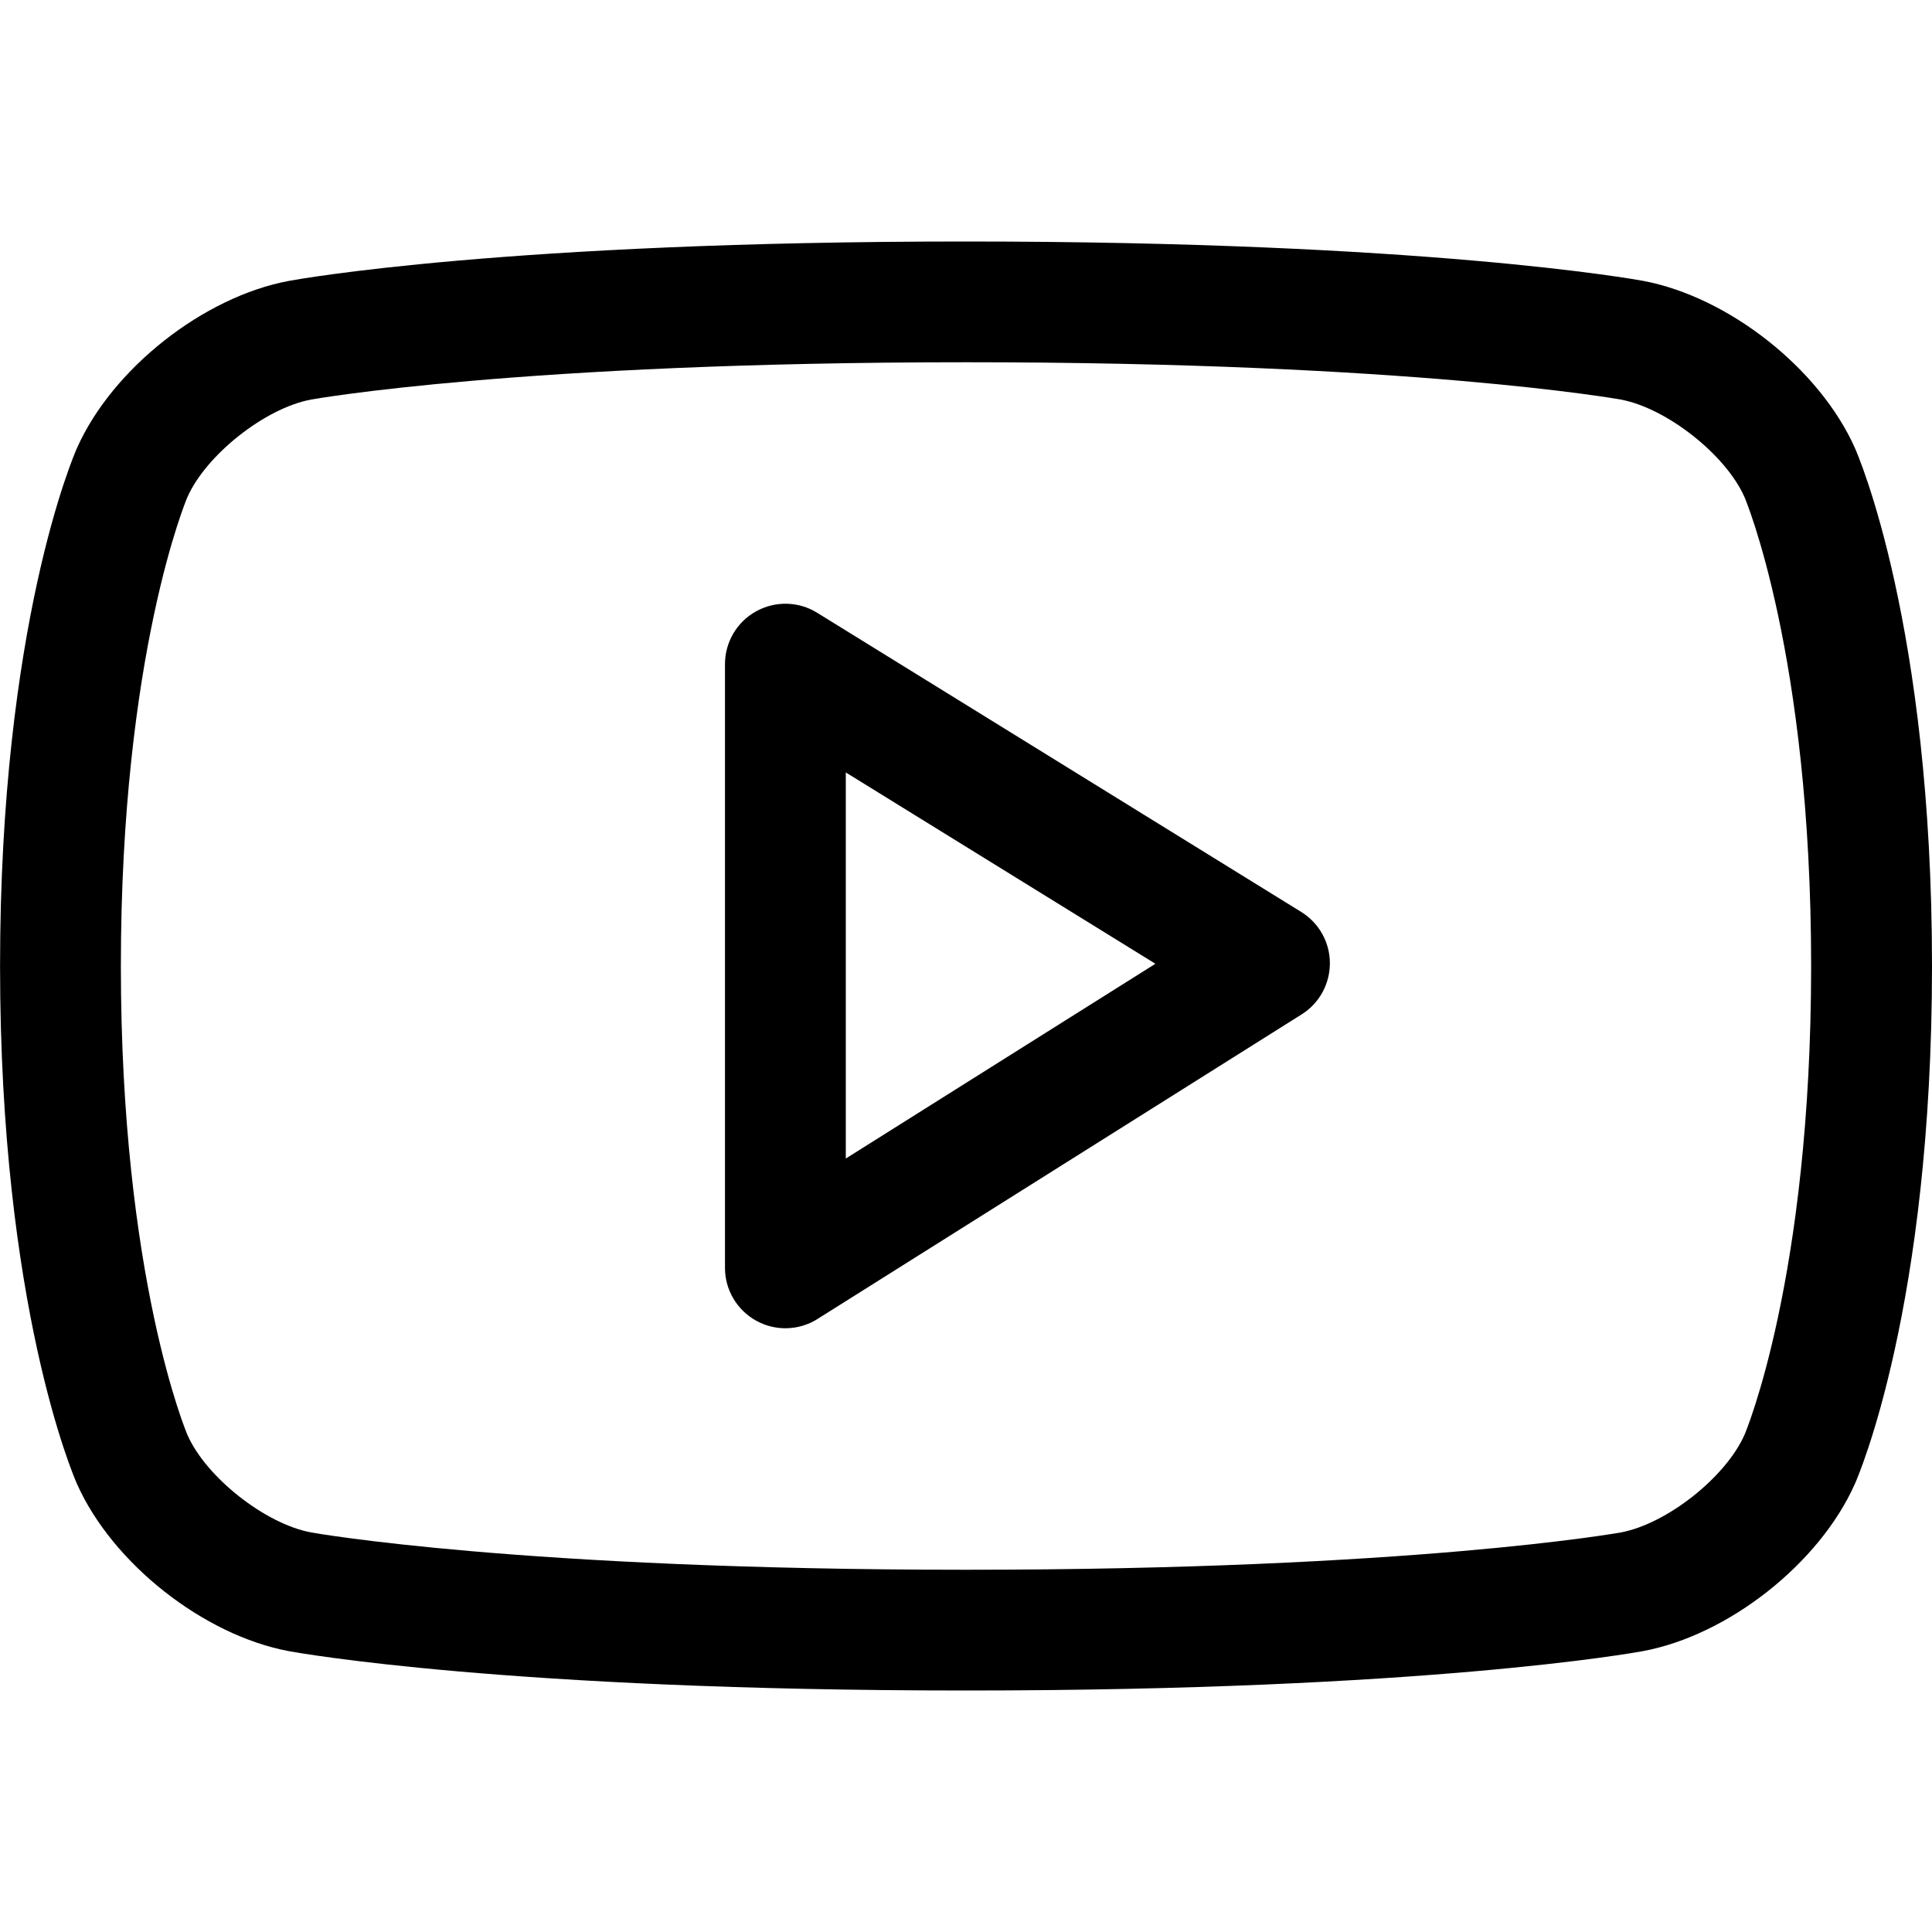
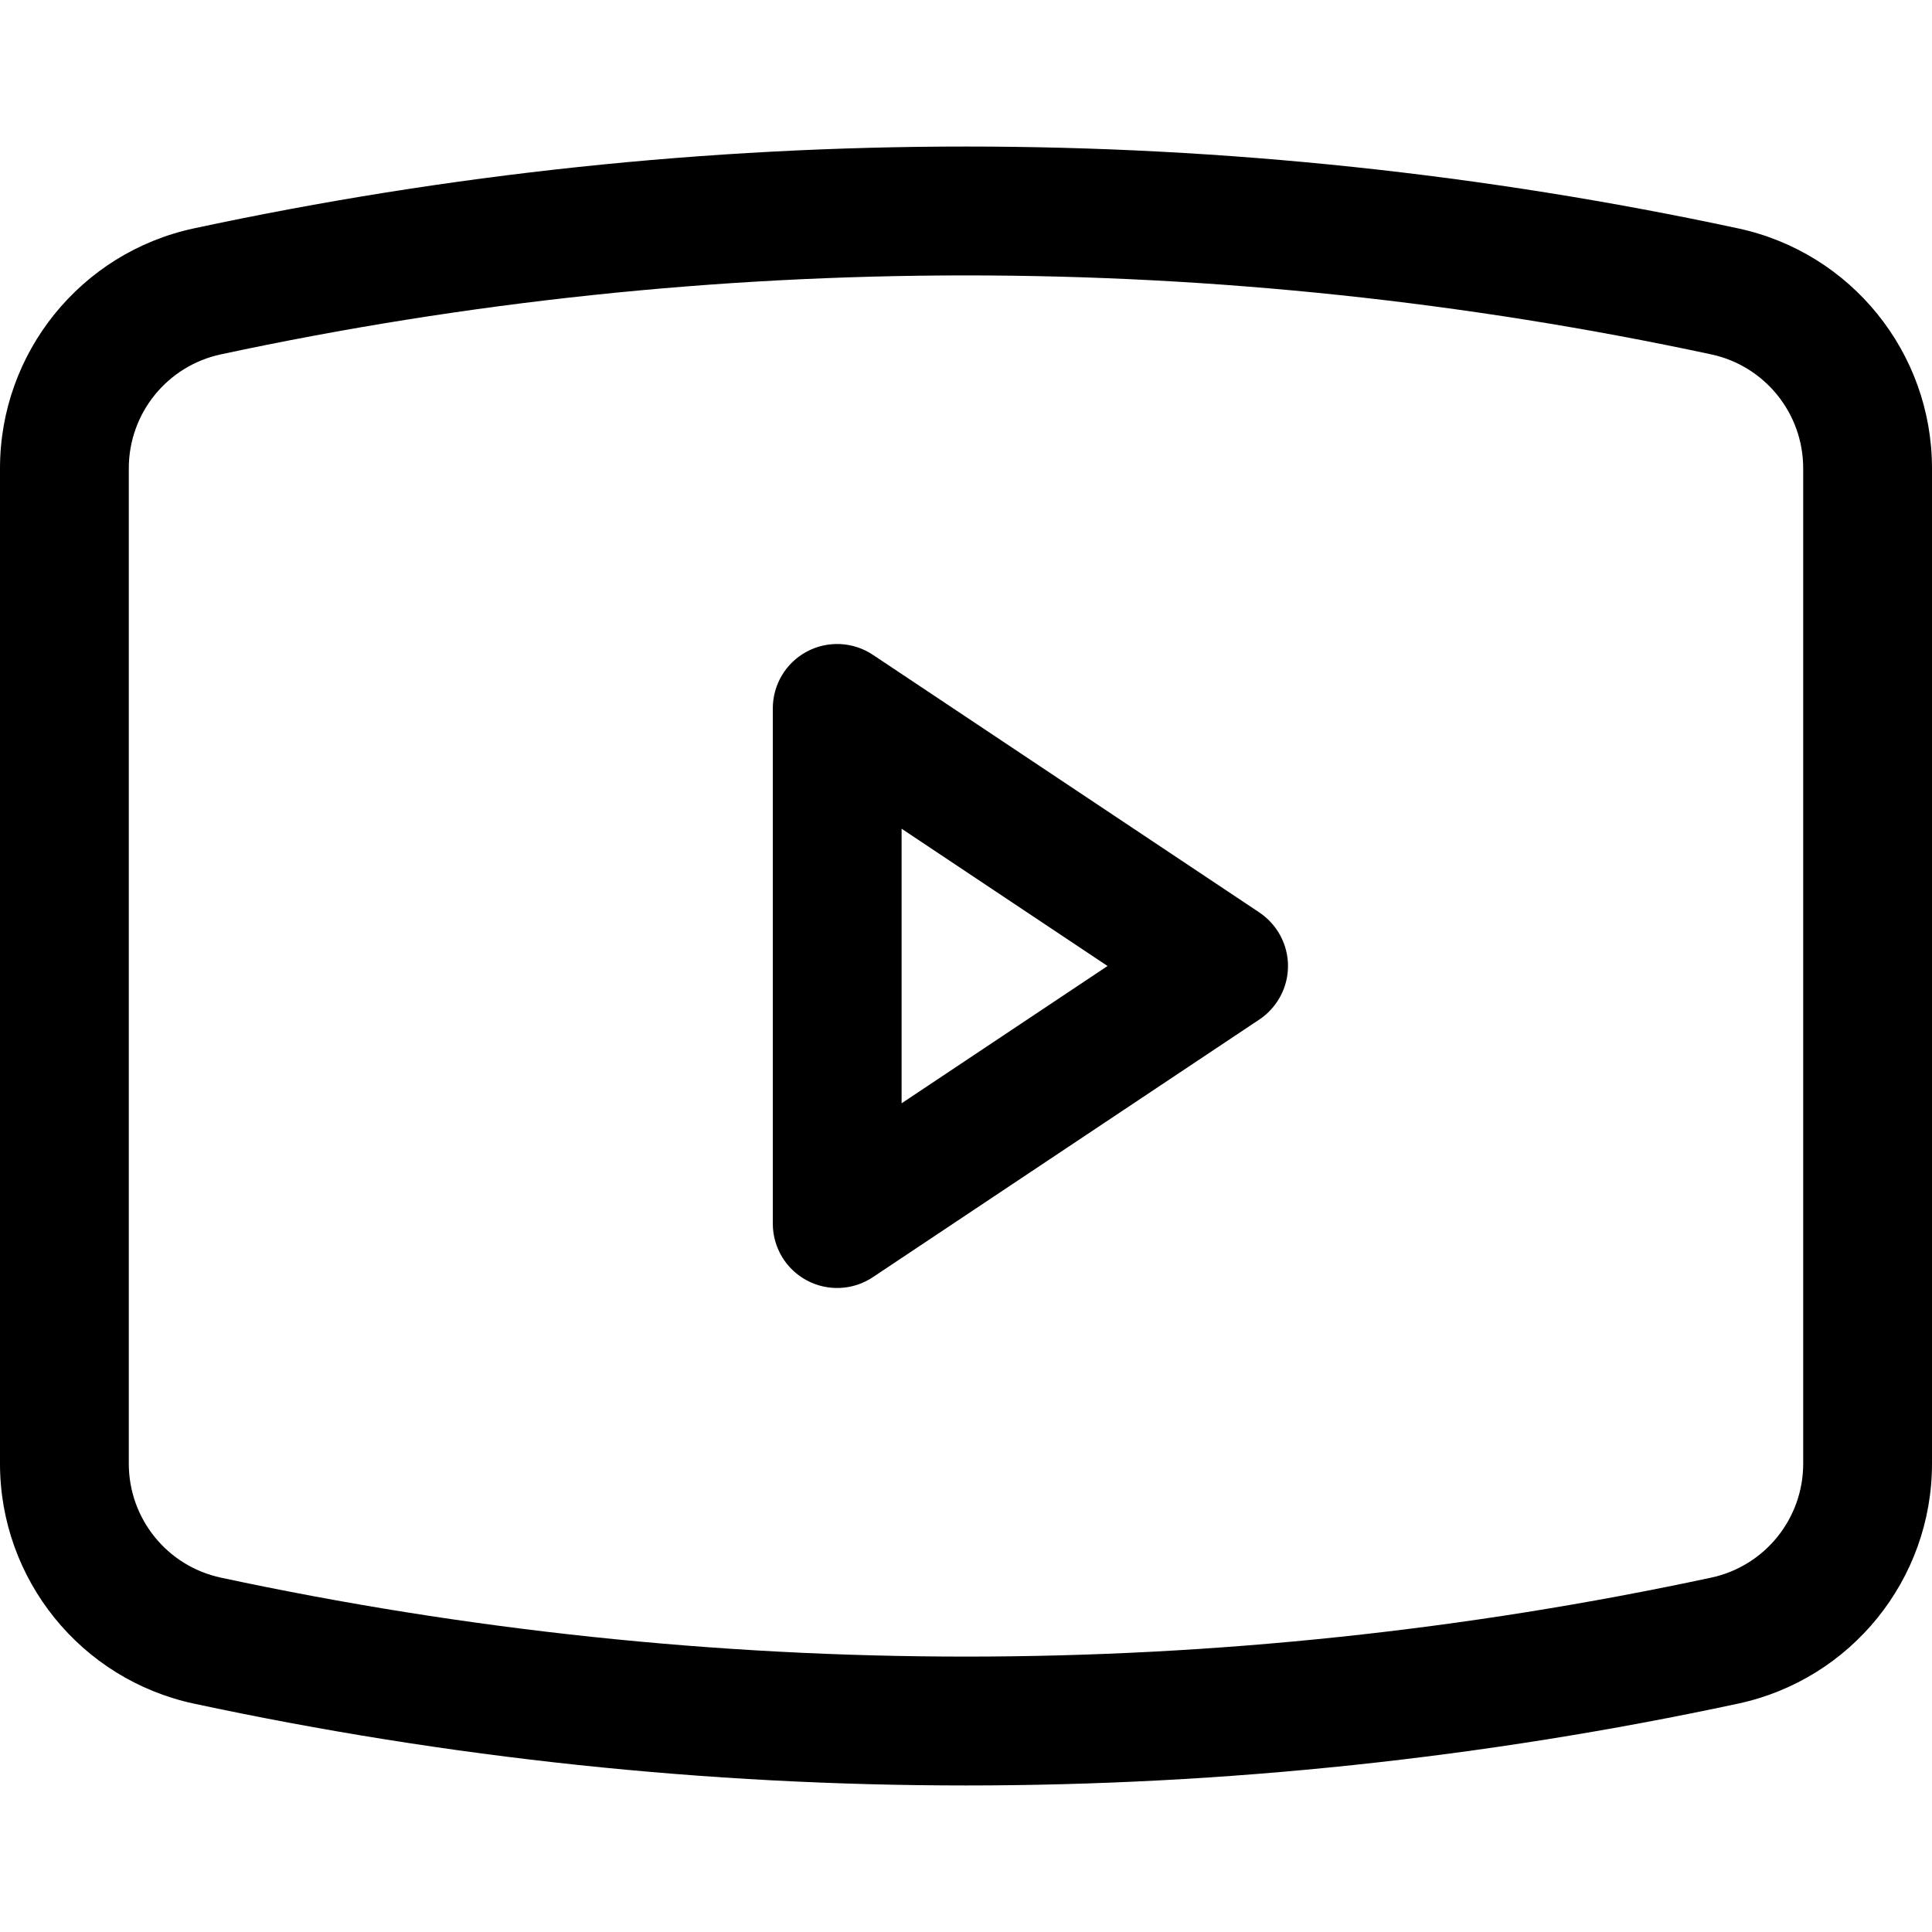
- <svg xmlns="http://www.w3.org/2000/svg" fill="#000000" width="800px" height="800px" viewBox="0 -4 32 32" preserveAspectRatio="xMidYMid">
-   <path d="M30.722,20.579 C30.137,21.894 28.628,23.085 27.211,23.348 C27.066,23.375 23.603,24.000 16.010,24.000 L15.990,24.000 C8.398,24.000 4.932,23.375 4.788,23.349 C3.371,23.085 1.861,21.894 1.275,20.578 C1.223,20.461 0.001,17.647 0.001,12.000 C0.001,6.353 1.223,3.538 1.275,3.421 C1.861,2.105 3.371,0.915 4.788,0.652 C4.932,0.625 8.398,-0.000 15.990,-0.000 C23.603,-0.000 27.066,0.625 27.210,0.651 C28.628,0.915 30.137,2.105 30.723,3.420 C30.775,3.538 32.000,6.353 32.000,12.000 C32.000,17.647 30.775,20.461 30.722,20.579 ZM28.893,4.230 C28.581,3.529 27.603,2.759 26.845,2.618 C26.813,2.612 23.386,2.000 16.010,2.000 C8.615,2.000 5.185,2.612 5.152,2.618 C4.394,2.759 3.417,3.529 3.104,4.234 C3.094,4.255 2.002,6.829 2.002,12.000 C2.002,17.170 3.094,19.744 3.106,19.770 C3.417,20.471 4.394,21.241 5.153,21.382 C5.185,21.388 8.615,22.000 15.990,22.000 L16.010,22.000 C23.386,22.000 26.813,21.388 26.846,21.382 C27.604,21.241 28.581,20.471 28.894,19.766 C28.904,19.744 29.998,17.170 29.998,12.000 C29.998,6.830 28.904,4.255 28.893,4.230 ZM13.541,17.846 C13.379,17.949 13.193,18.000 13.008,18.000 C12.842,18.000 12.676,17.959 12.525,17.875 C12.206,17.699 12.008,17.364 12.008,17.000 L12.008,7.000 C12.008,6.637 12.204,6.303 12.521,6.127 C12.838,5.950 13.227,5.958 13.534,6.149 L21.553,11.105 C21.846,11.286 22.026,11.606 22.027,11.951 C22.028,12.296 21.852,12.618 21.560,12.801 L13.541,17.846 ZM14.009,8.794 L14.009,15.189 L19.137,11.963 L14.009,8.794 Z" />
+ <svg xmlns="http://www.w3.org/2000/svg" viewBox="0 0 15 15" fill="none">
+   <g stroke-width="0" />
+   <g stroke-linecap="round" stroke-linejoin="round" />
+   <g id="SVGRepo_iconCarrier">
+     <path d="M1.611 12.738L1.506 13.227H1.506L1.611 12.738ZM13.389 12.738L13.494 13.227L13.389 12.738ZM13.389 2.262L13.494 1.773V1.773L13.389 2.262ZM1.611 2.262L1.716 2.751L1.611 2.262ZM6.5 5.5L6.777 5.084C6.624 4.982 6.427 4.972 6.264 5.059C6.101 5.146 6 5.316 6 5.5H6.5ZM6.5 9.5H6C6 9.684 6.101 9.854 6.264 9.941C6.427 10.028 6.624 10.018 6.777 9.916L6.5 9.5ZM9.5 7.5L9.777 7.916C9.916 7.823 10 7.667 10 7.5C10 7.333 9.916 7.177 9.777 7.084L9.5 7.5ZM0 3.636V11.364H1V3.636H0ZM15 11.364V3.636H14V11.364H15ZM1.506 13.227C5.457 14.074 9.543 14.074 13.494 13.227L13.284 12.249C9.471 13.066 5.529 13.066 1.716 12.249L1.506 13.227ZM13.494 1.773C9.543 0.926 5.457 0.926 1.506 1.773L1.716 2.751C5.529 1.934 9.471 1.934 13.284 2.751L13.494 1.773ZM15 3.636C15 2.738 14.372 1.961 13.494 1.773L13.284 2.751C13.702 2.84 14 3.209 14 3.636H15ZM14 11.364C14 11.791 13.702 12.16 13.284 12.249L13.494 13.227C14.372 13.039 15 12.262 15 11.364H14ZM0 11.364C0 12.262 0.628 13.039 1.506 13.227L1.716 12.249C1.298 12.16 1 11.791 1 11.364H0ZM1 3.636C1 3.209 1.298 2.84 1.716 2.751L1.506 1.773C0.628 1.961 0 2.738 0 3.636H1ZM6 5.5V9.5H7V5.5H6ZM6.777 9.916L9.777 7.916L9.223 7.084L6.223 9.084L6.777 9.916ZM9.777 7.084L6.777 5.084L6.223 5.916L9.223 7.916L9.777 7.084Z" fill="currentColor" />
+   </g>
</svg>
